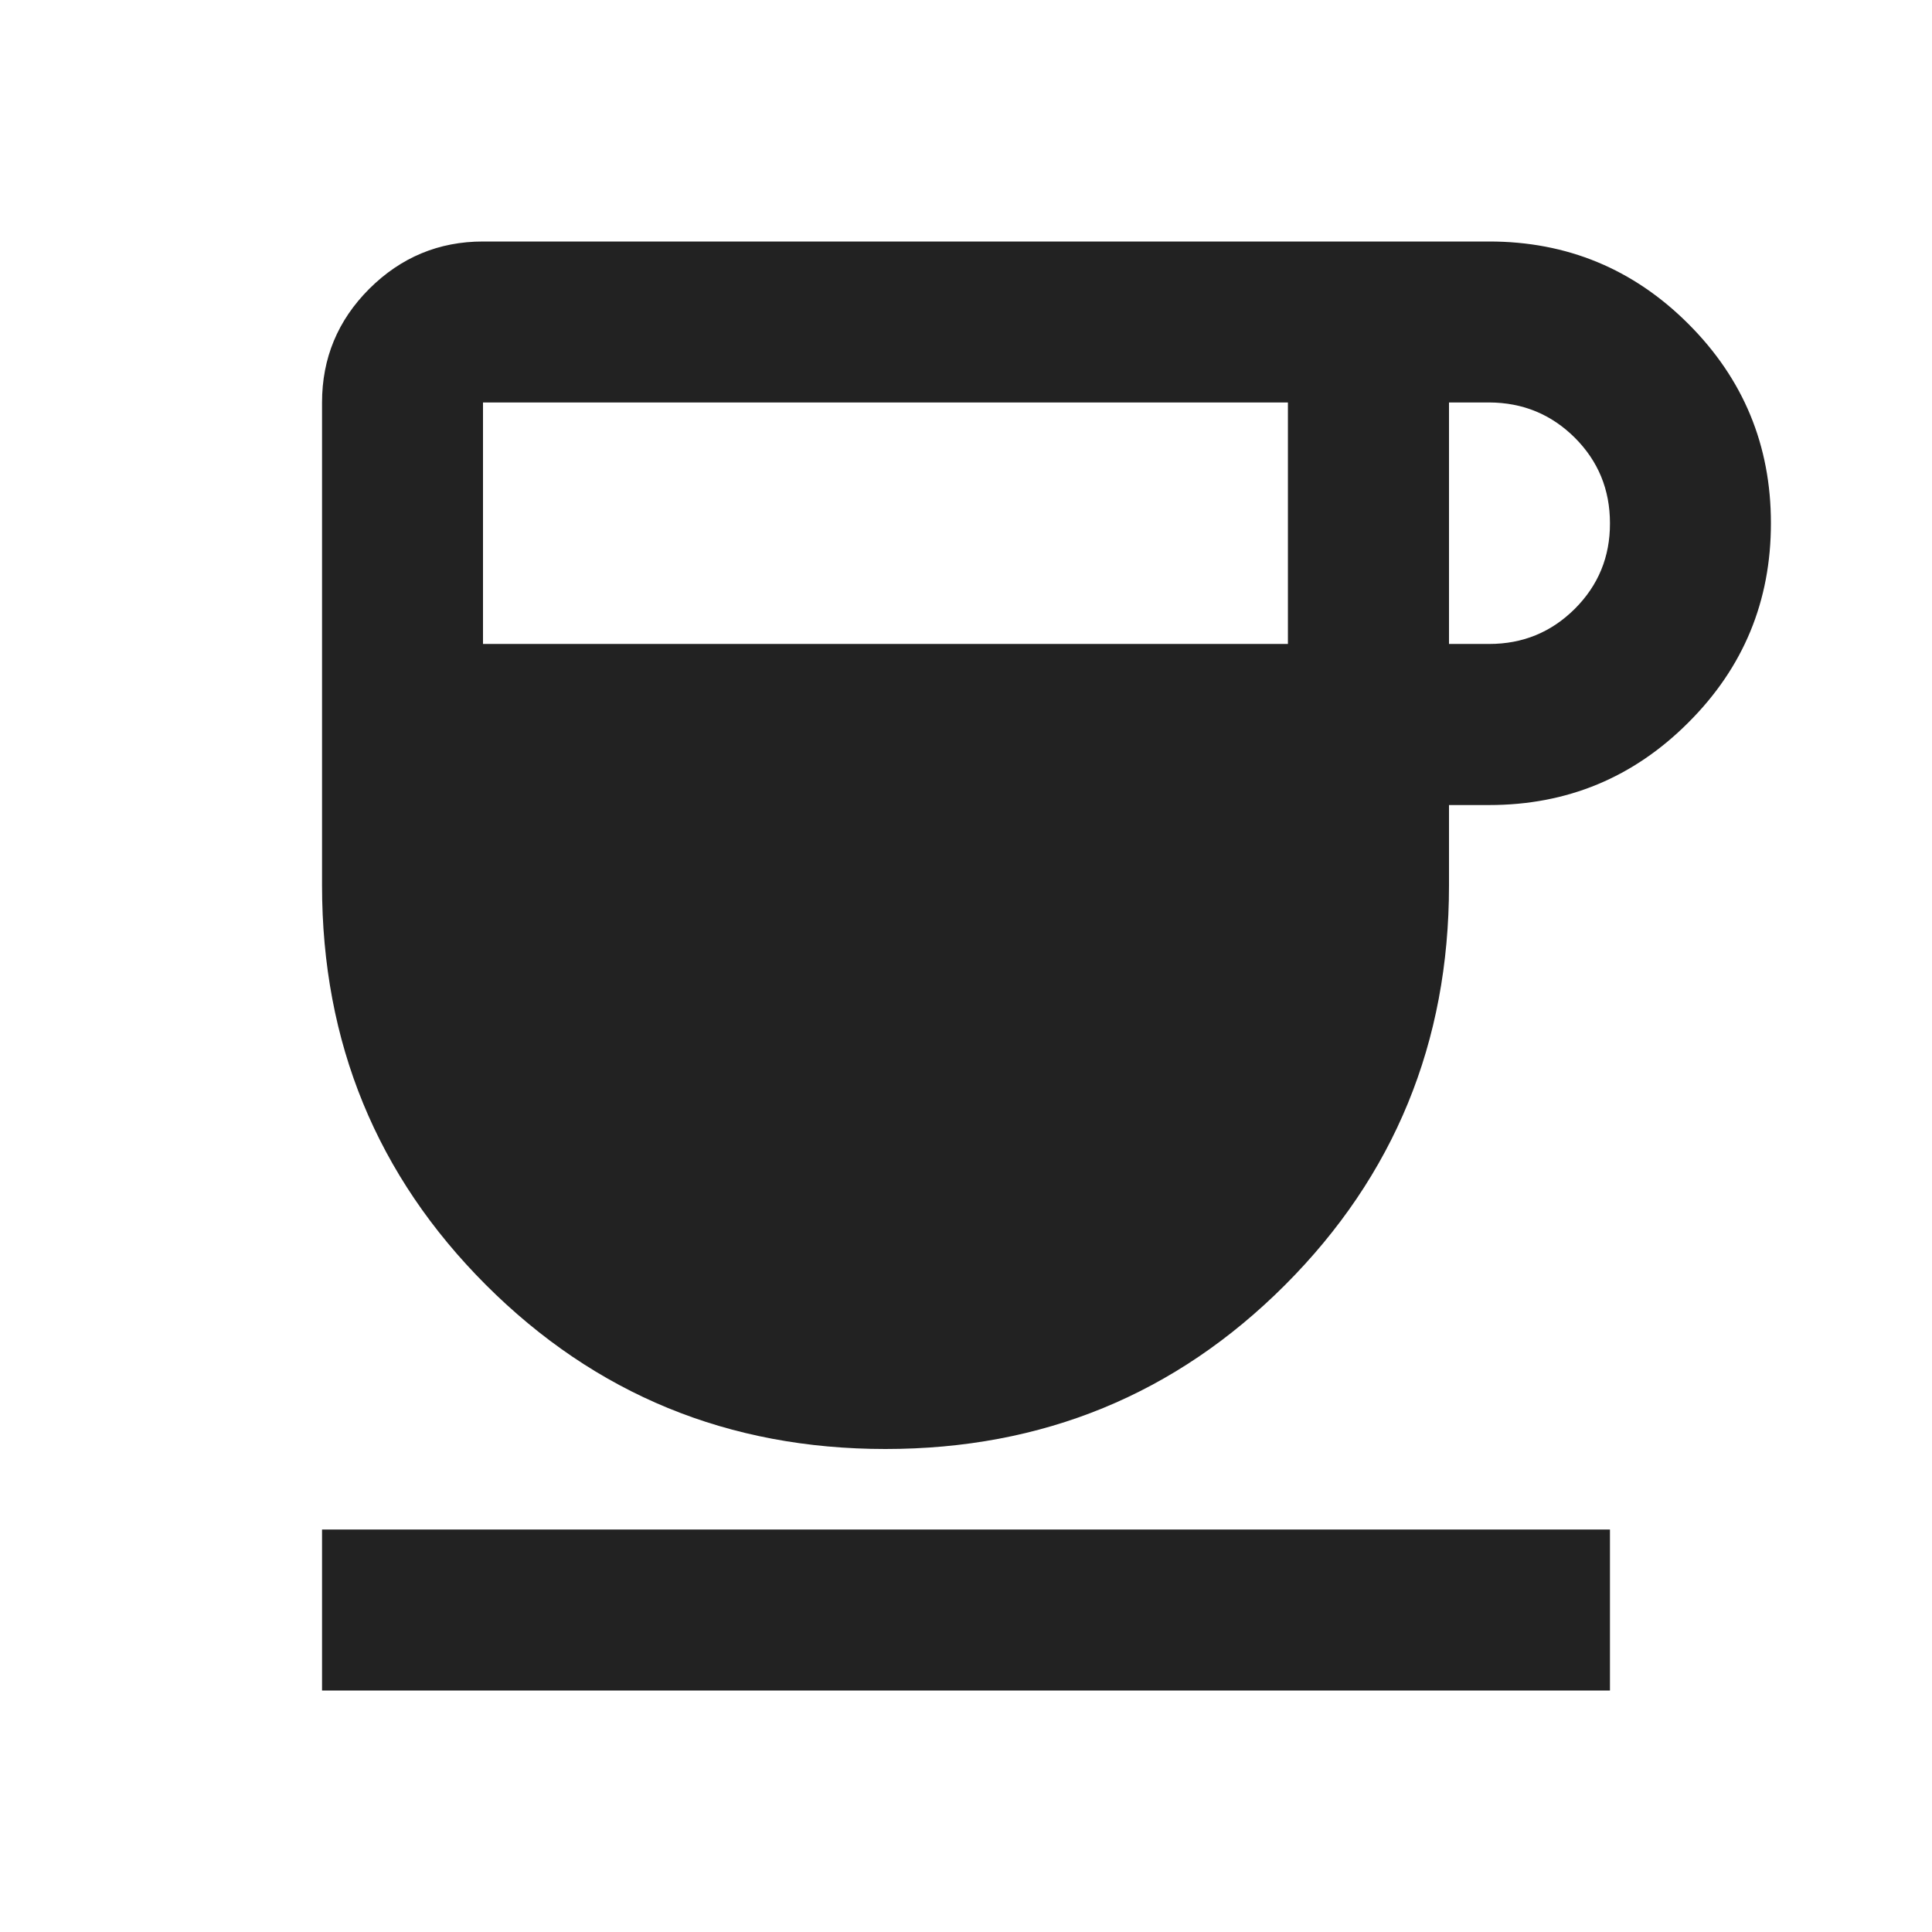
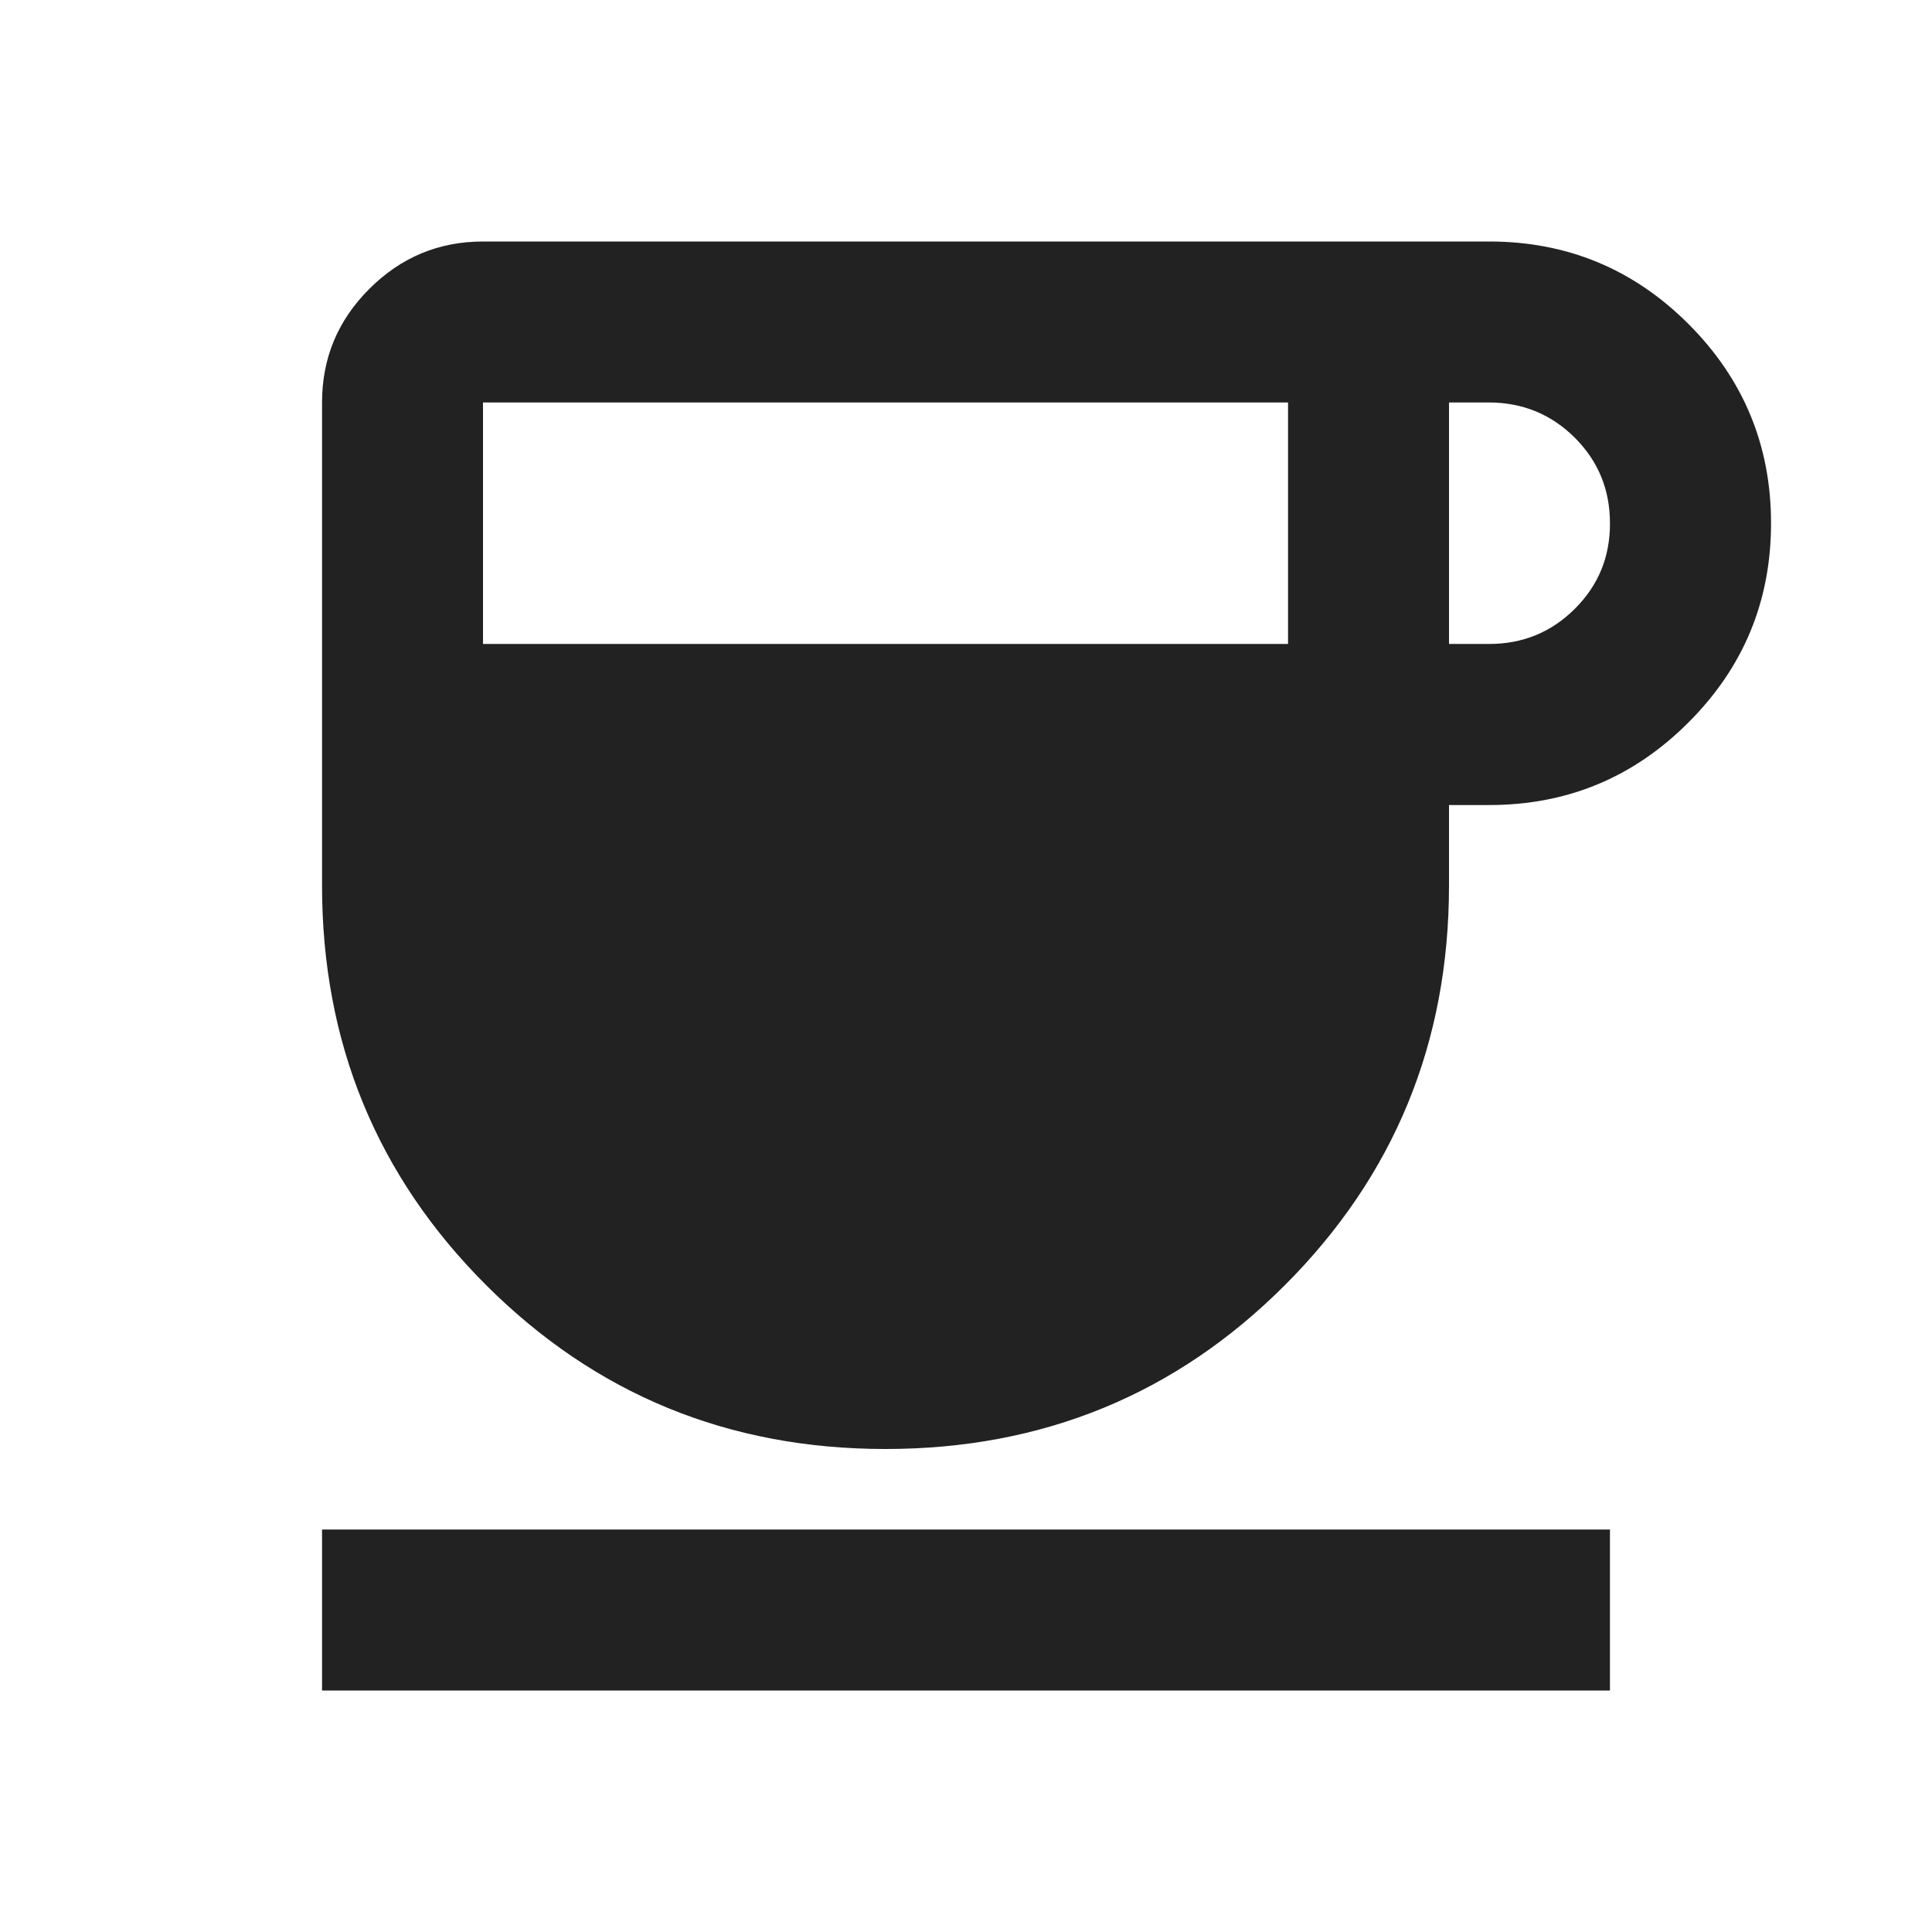
<svg xmlns="http://www.w3.org/2000/svg" width="16" height="16" viewBox="0 0 16 16" fill="none">
-   <path d="M7.333 12C6.033 12 4.931 11.547 4.025 10.642C3.12 9.737 2.667 8.634 2.667 7.333V3.333C2.667 2.967 2.797 2.653 3.058 2.392C3.32 2.131 3.634 2 4 2H12.333C12.978 2 13.528 2.228 13.983 2.683C14.439 3.139 14.666 3.689 14.666 4.333C14.666 4.978 14.439 5.528 13.983 5.983C13.528 6.439 12.978 6.667 12.333 6.667H12V7.333C12 8.633 11.547 9.736 10.642 10.642C9.736 11.548 8.634 12 7.333 12ZM4 5.333H10.666V3.333H4V5.333ZM12 5.333H12.333C12.611 5.333 12.847 5.236 13.042 5.042C13.236 4.848 13.334 4.612 13.333 4.333C13.333 4.055 13.236 3.819 13.042 3.625C12.848 3.432 12.612 3.334 12.333 3.333H12V5.333ZM2.667 14V12.667H13.333V14H2.667Z" fill="#222222" />
+   <path d="M7.333 12C6.033 12 4.931 11.547 4.025 10.642C3.12 9.737 2.667 8.634 2.667 7.333V3.333C2.667 2.967 2.797 2.653 3.059 2.392C3.32 2.131 3.634 2 4 2H12.333C12.978 2 13.528 2.228 13.983 2.683C14.439 3.139 14.667 3.689 14.667 4.333C14.667 4.978 14.439 5.528 13.983 5.983C13.528 6.439 12.978 6.667 12.333 6.667H12V7.333C12 8.633 11.547 9.736 10.642 10.642C9.737 11.548 8.634 12 7.333 12ZM4 5.333H10.667V3.333H4V5.333ZM12 5.333H12.333C12.611 5.333 12.847 5.236 13.042 5.042C13.237 4.848 13.334 4.612 13.333 4.333C13.333 4.055 13.236 3.819 13.042 3.625C12.848 3.432 12.612 3.334 12.333 3.333H12V5.333ZM2.667 14V12.667H13.333V14H2.667Z" fill="#222222" />
</svg>
